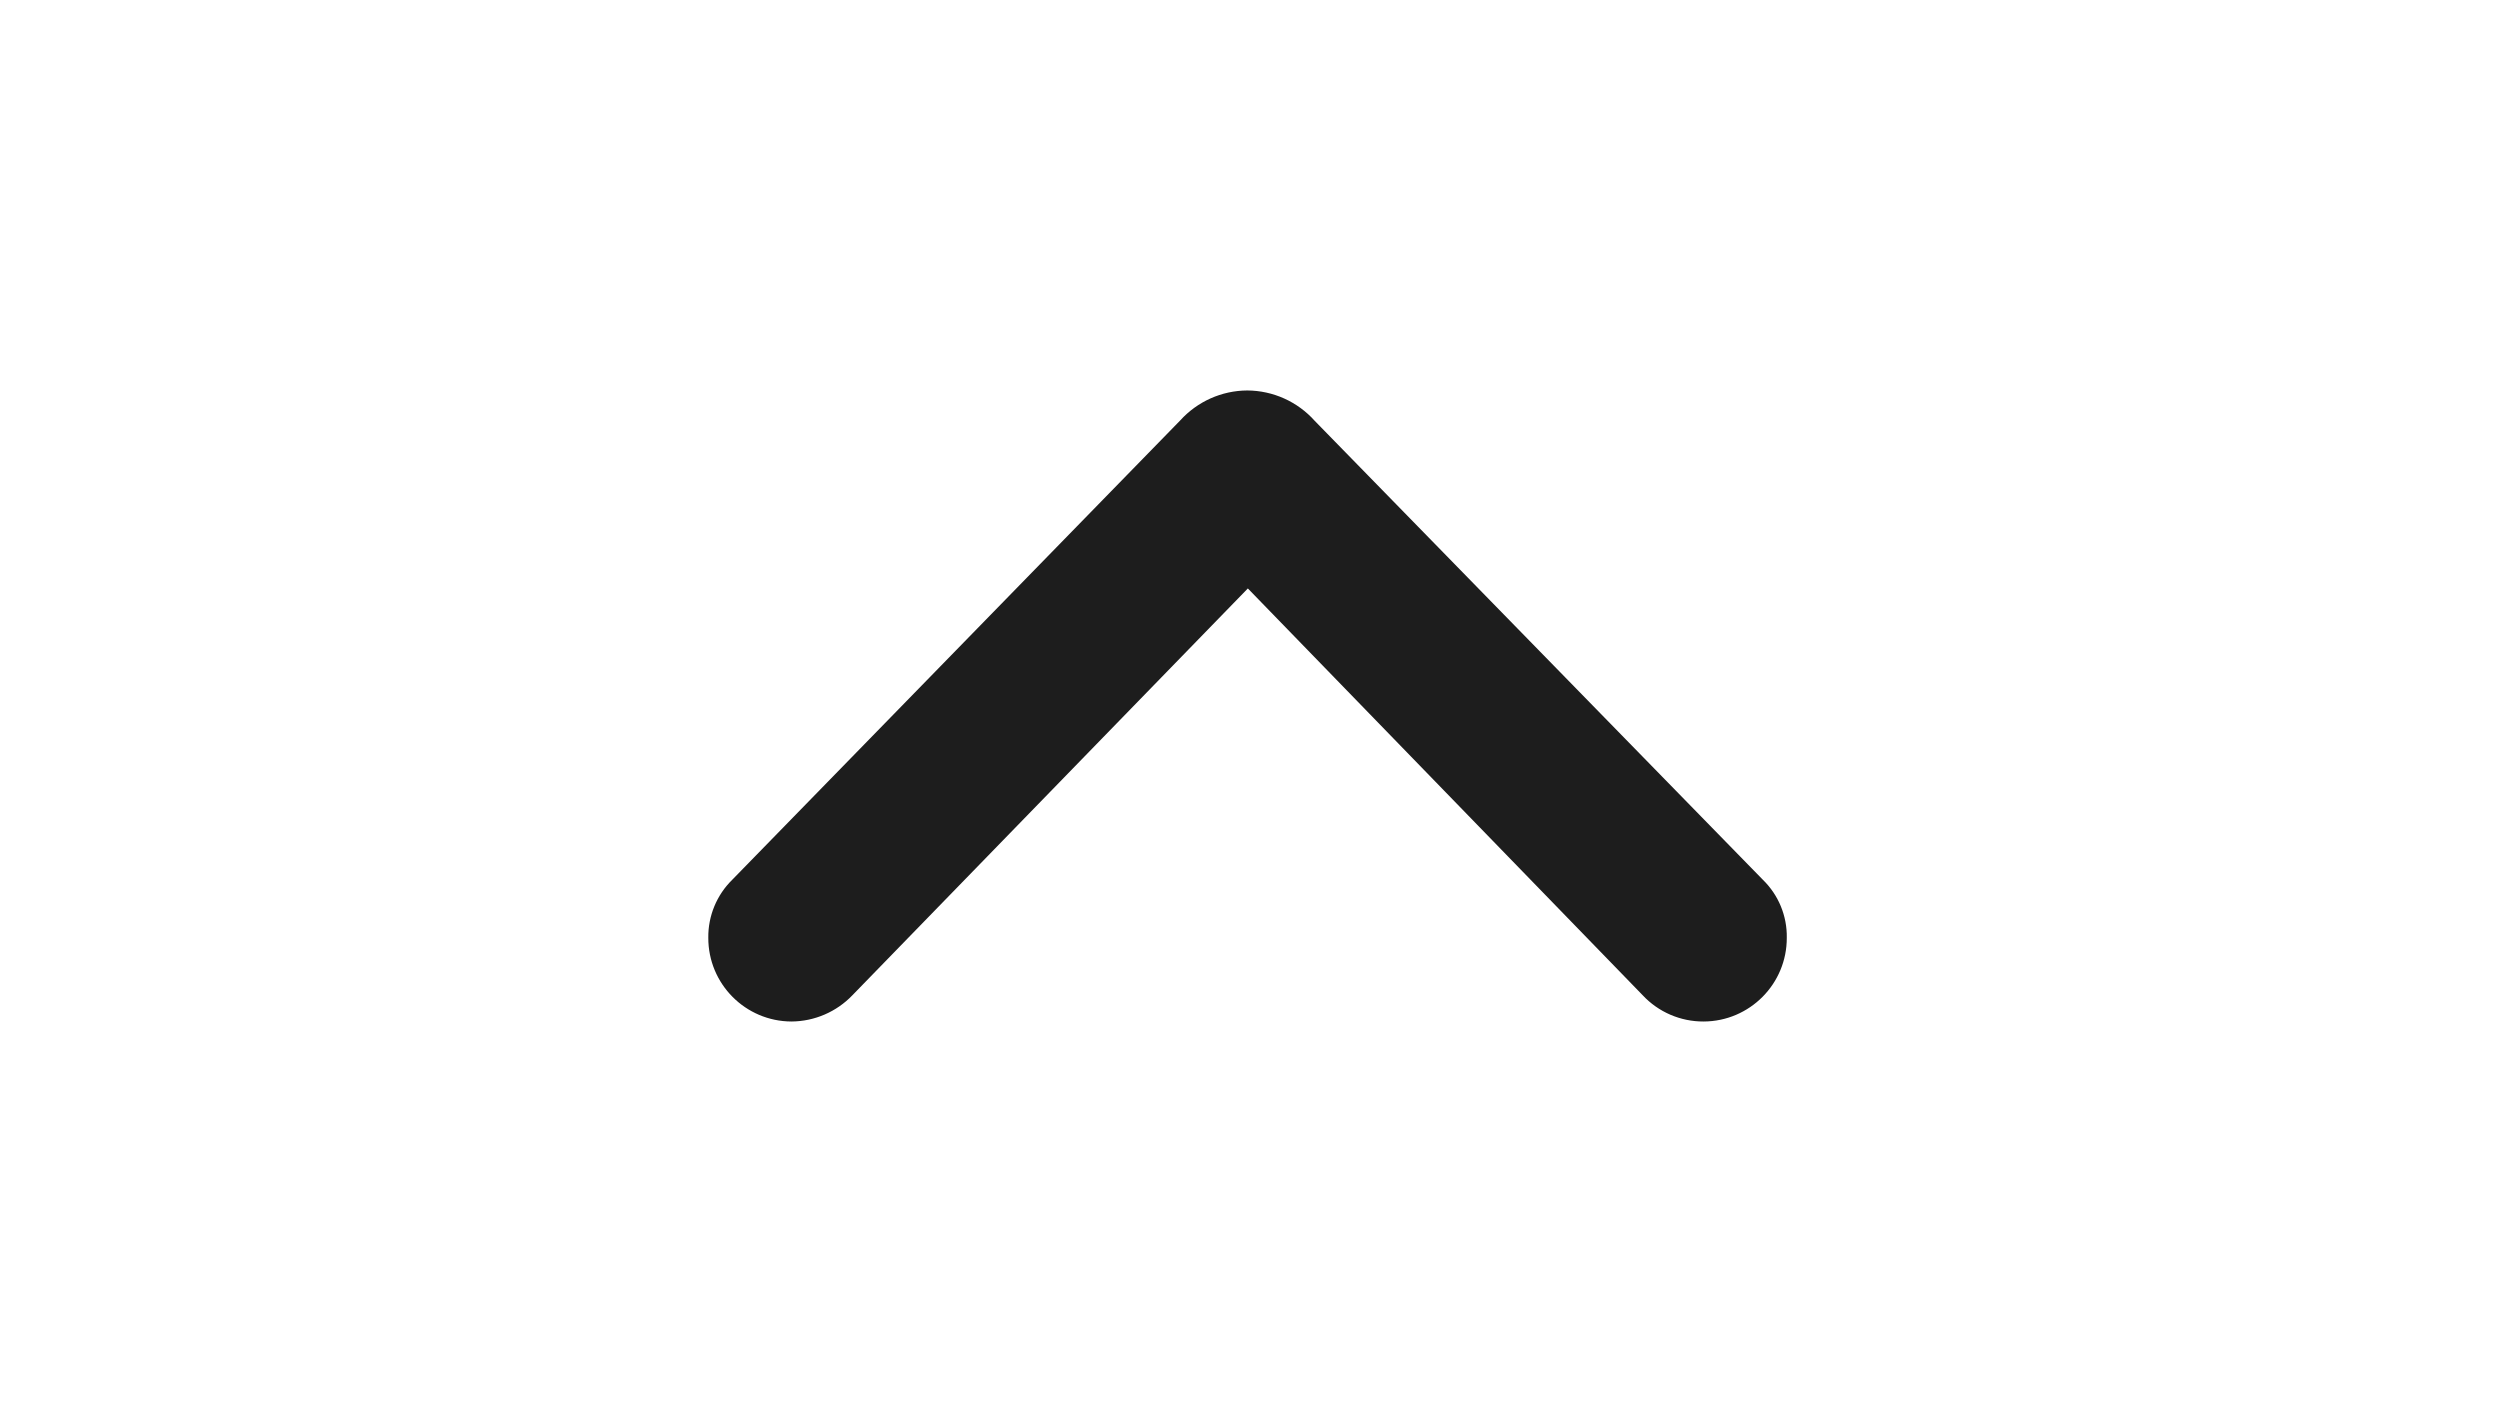
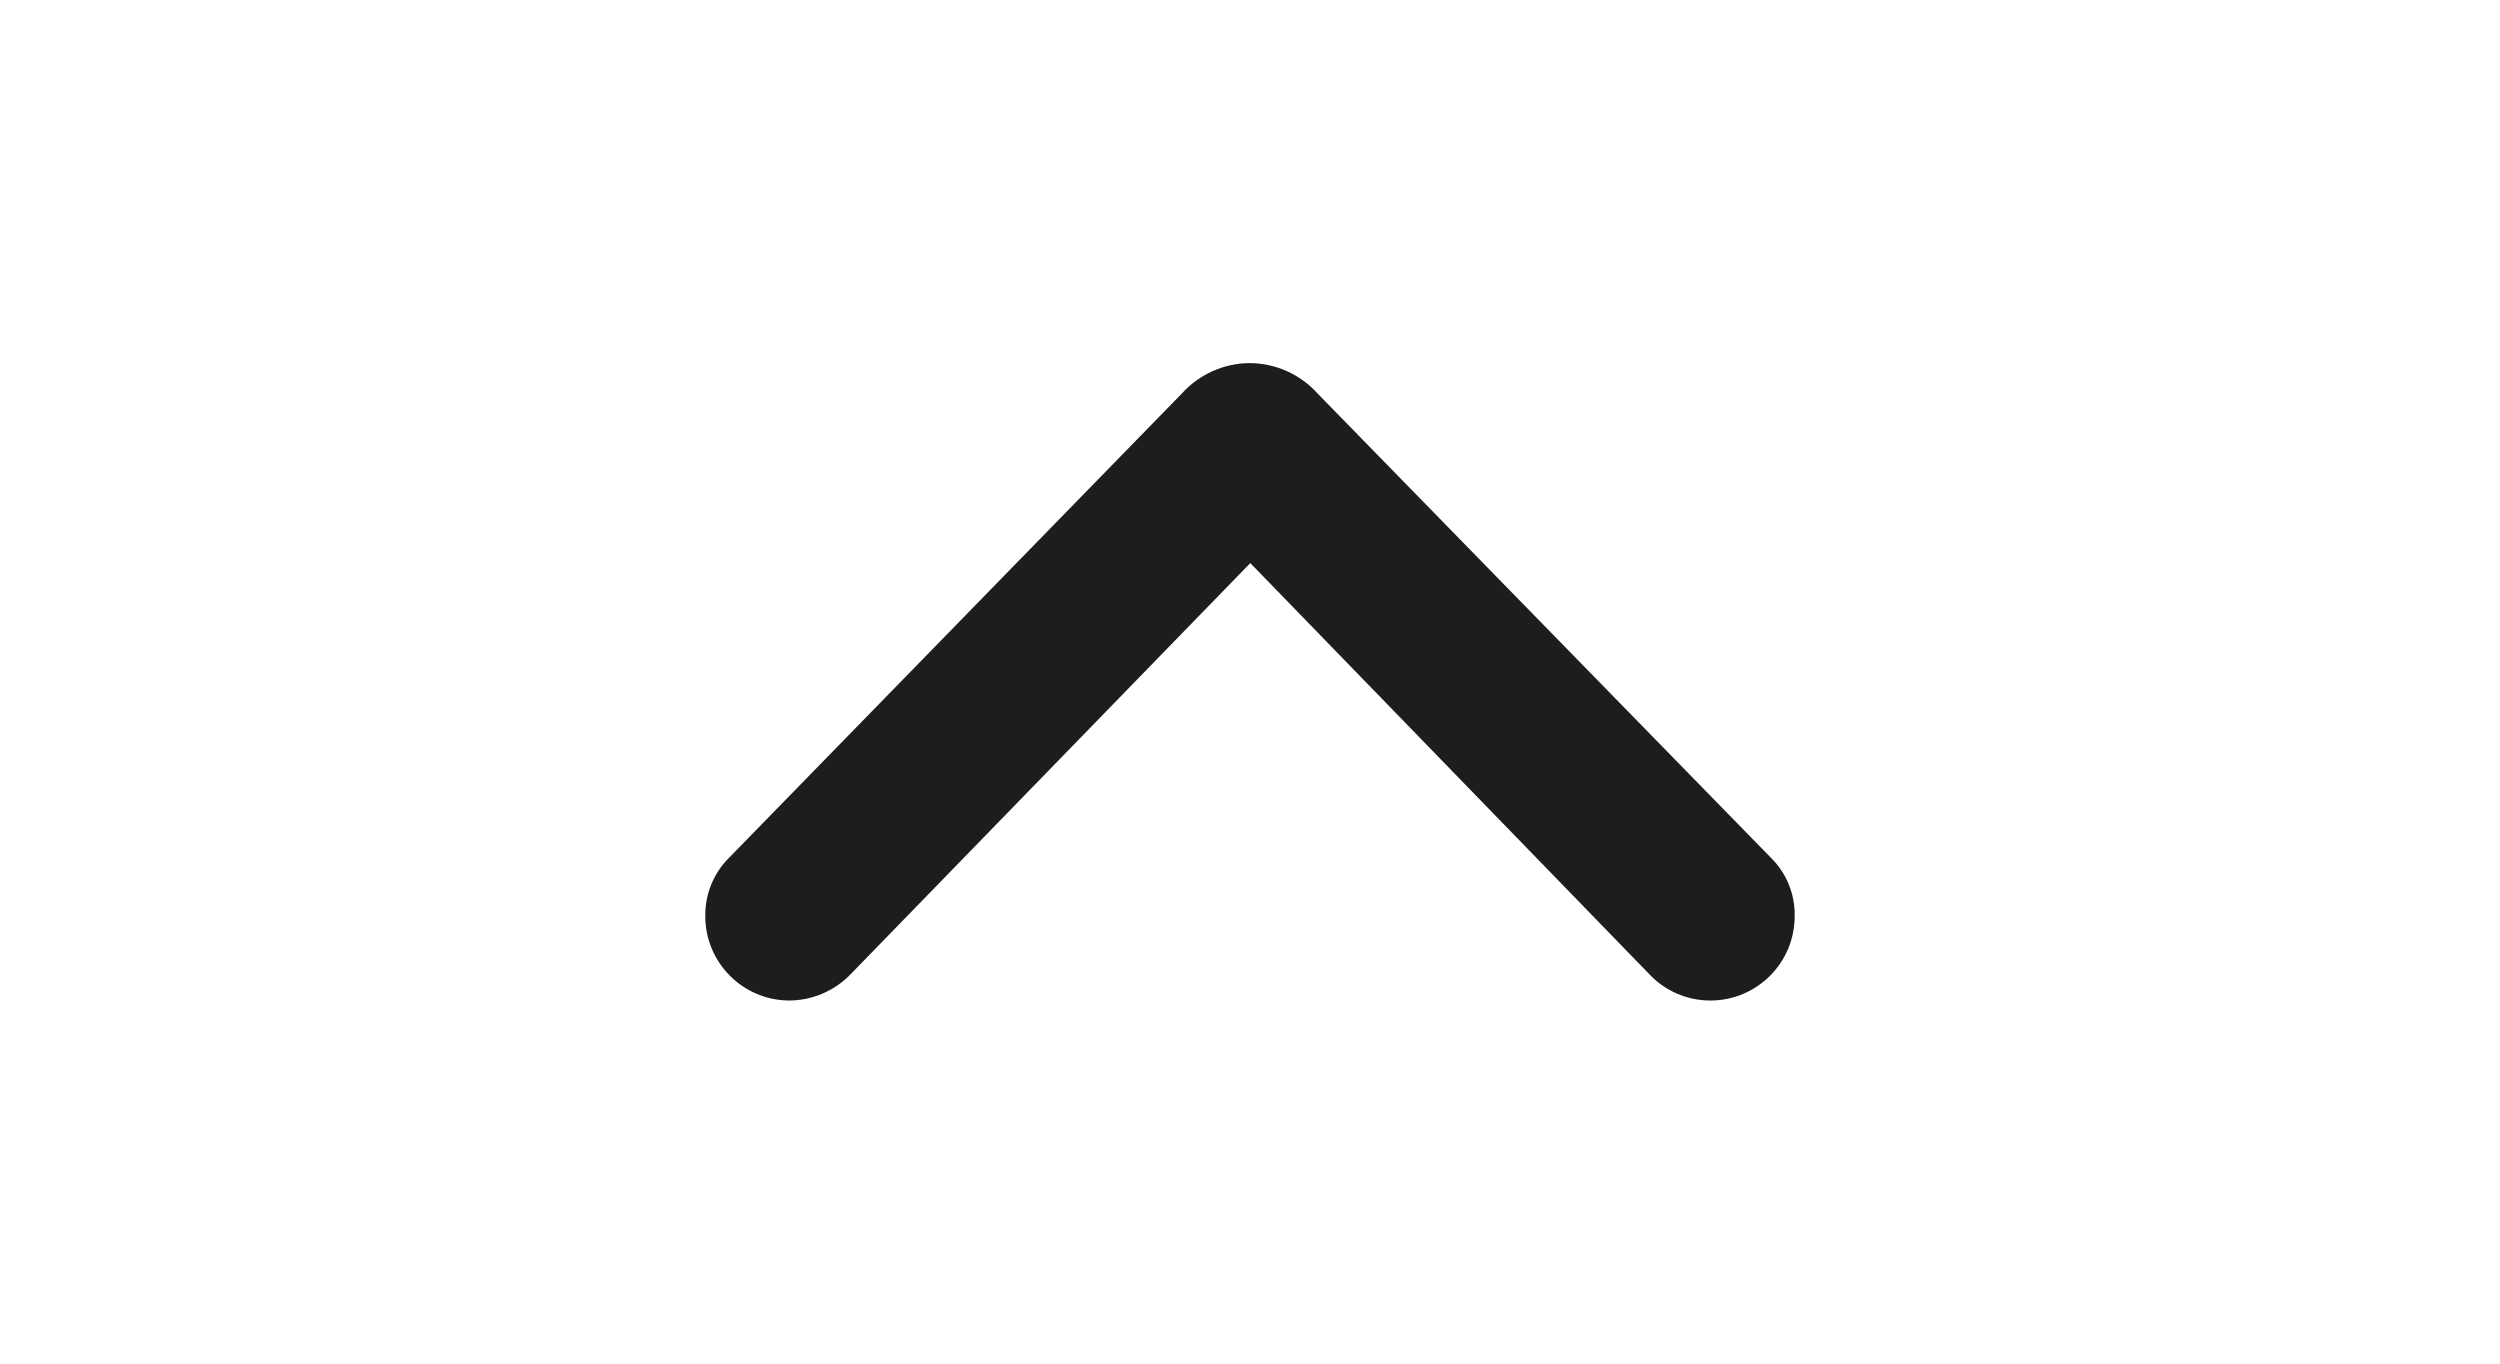
- <svg xmlns="http://www.w3.org/2000/svg" width="300" height="170" viewBox="0 0 300 170">
+ <svg xmlns="http://www.w3.org/2000/svg" width="297" height="162" viewBox="0 0 297 162">
  <defs>
    <clipPath id="clip-Artboard_65">
-       <rect width="300" height="170" />
+       <rect width="297" height="162" />
    </clipPath>
  </defs>
  <g id="Artboard_65" data-name="Artboard – 65" clip-path="url(#clip-Artboard_65)">
-     <rect width="300" height="170" fill="rgba(255,255,255,0)" />
-     <path id="Path_264" data-name="Path 264" d="M21.174-33.161,74.936-88.286a10.938,10.938,0,0,1,8.039-3.589,10.94,10.94,0,0,1,8.111,3.661l53.761,55.053a9.473,9.473,0,0,1,2.871,6.962,10.017,10.017,0,0,1-9.977,10.049,9.945,9.945,0,0,1-7.321-3.158L83.046-68.117,35.6-19.308A10.224,10.224,0,0,1,28.28-16.15,10.017,10.017,0,0,1,18.3-26.2,9.591,9.591,0,0,1,21.174-33.161Z" transform="translate(66.696 138.731)" fill="#1d1d1d" />
+     <rect width="297" height="162" fill="rgba(255,255,255,0)" />
+     <path id="Path_264" data-name="Path 264" d="M21.174-33.161,74.936-88.286a10.938,10.938,0,0,1,8.039-3.589,10.94,10.94,0,0,1,8.111,3.661l53.761,55.053a9.473,9.473,0,0,1,2.871,6.962,10.017,10.017,0,0,1-9.977,10.049,9.945,9.945,0,0,1-7.321-3.158L83.046-68.117,35.6-19.308A10.224,10.224,0,0,1,28.28-16.15,10.017,10.017,0,0,1,18.3-26.2,9.591,9.591,0,0,1,21.174-33.161Z" transform="translate(65.489 135.012)" fill="#1d1d1d" />
  </g>
</svg>
